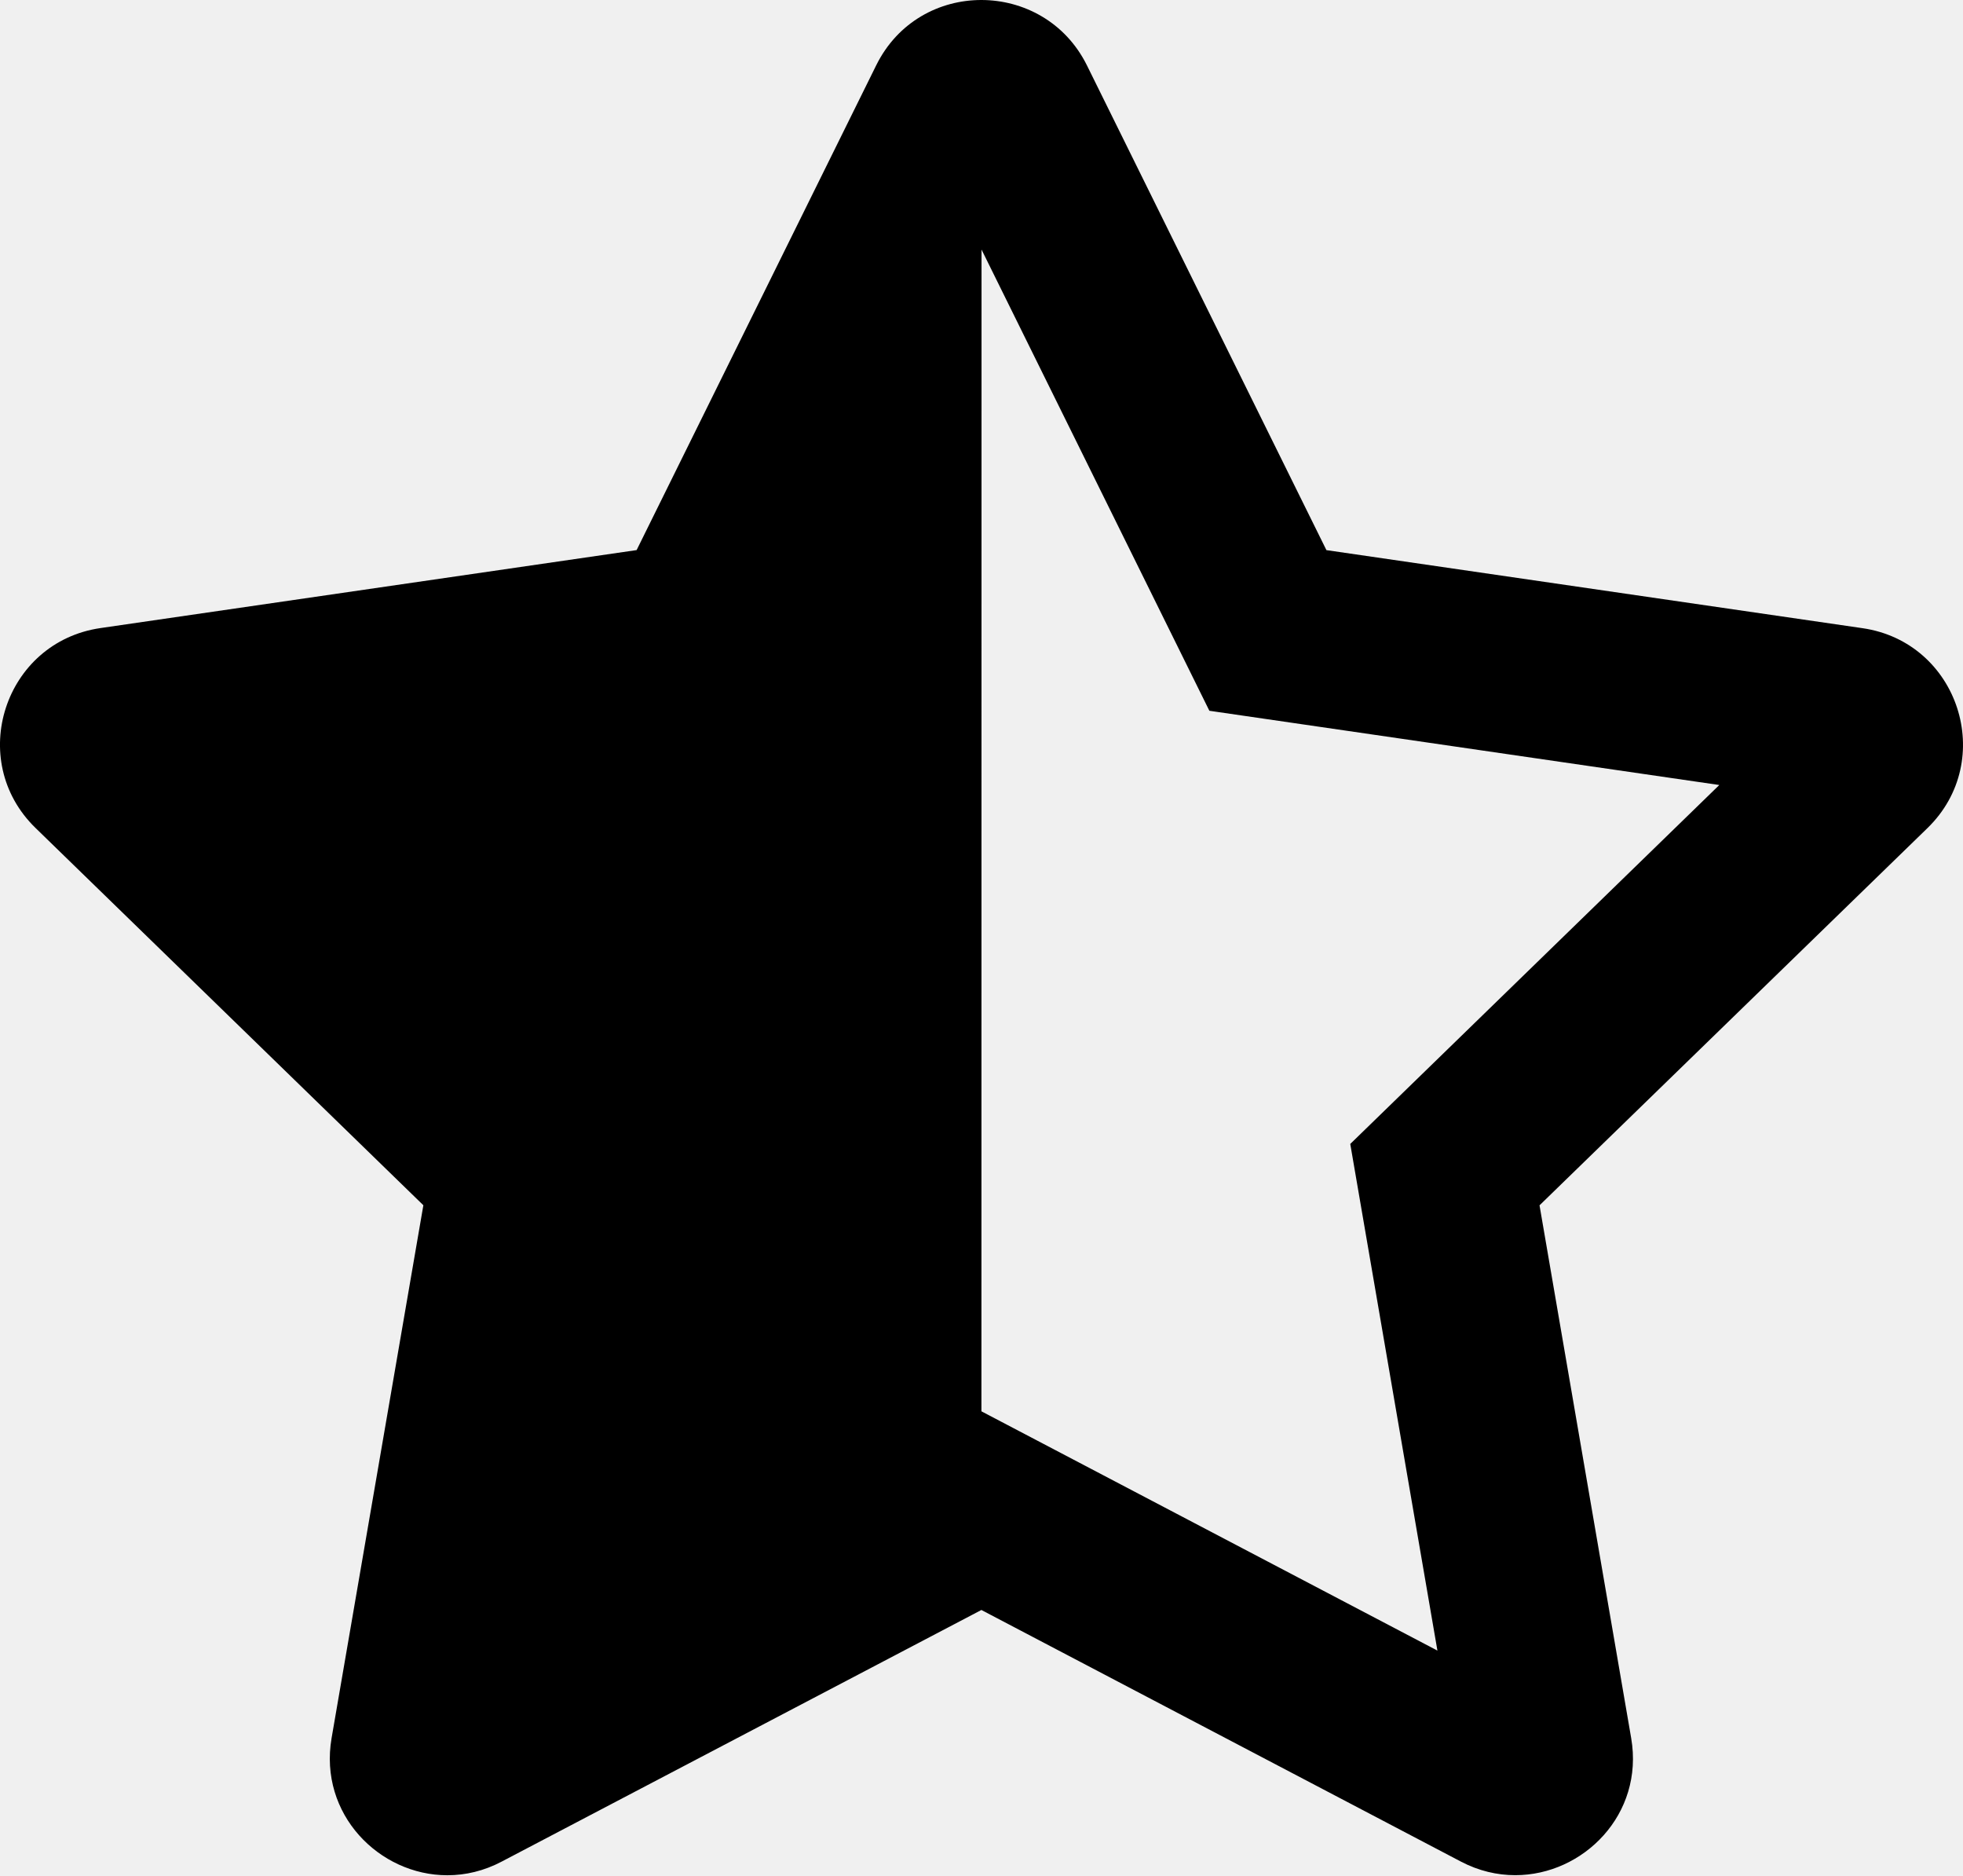
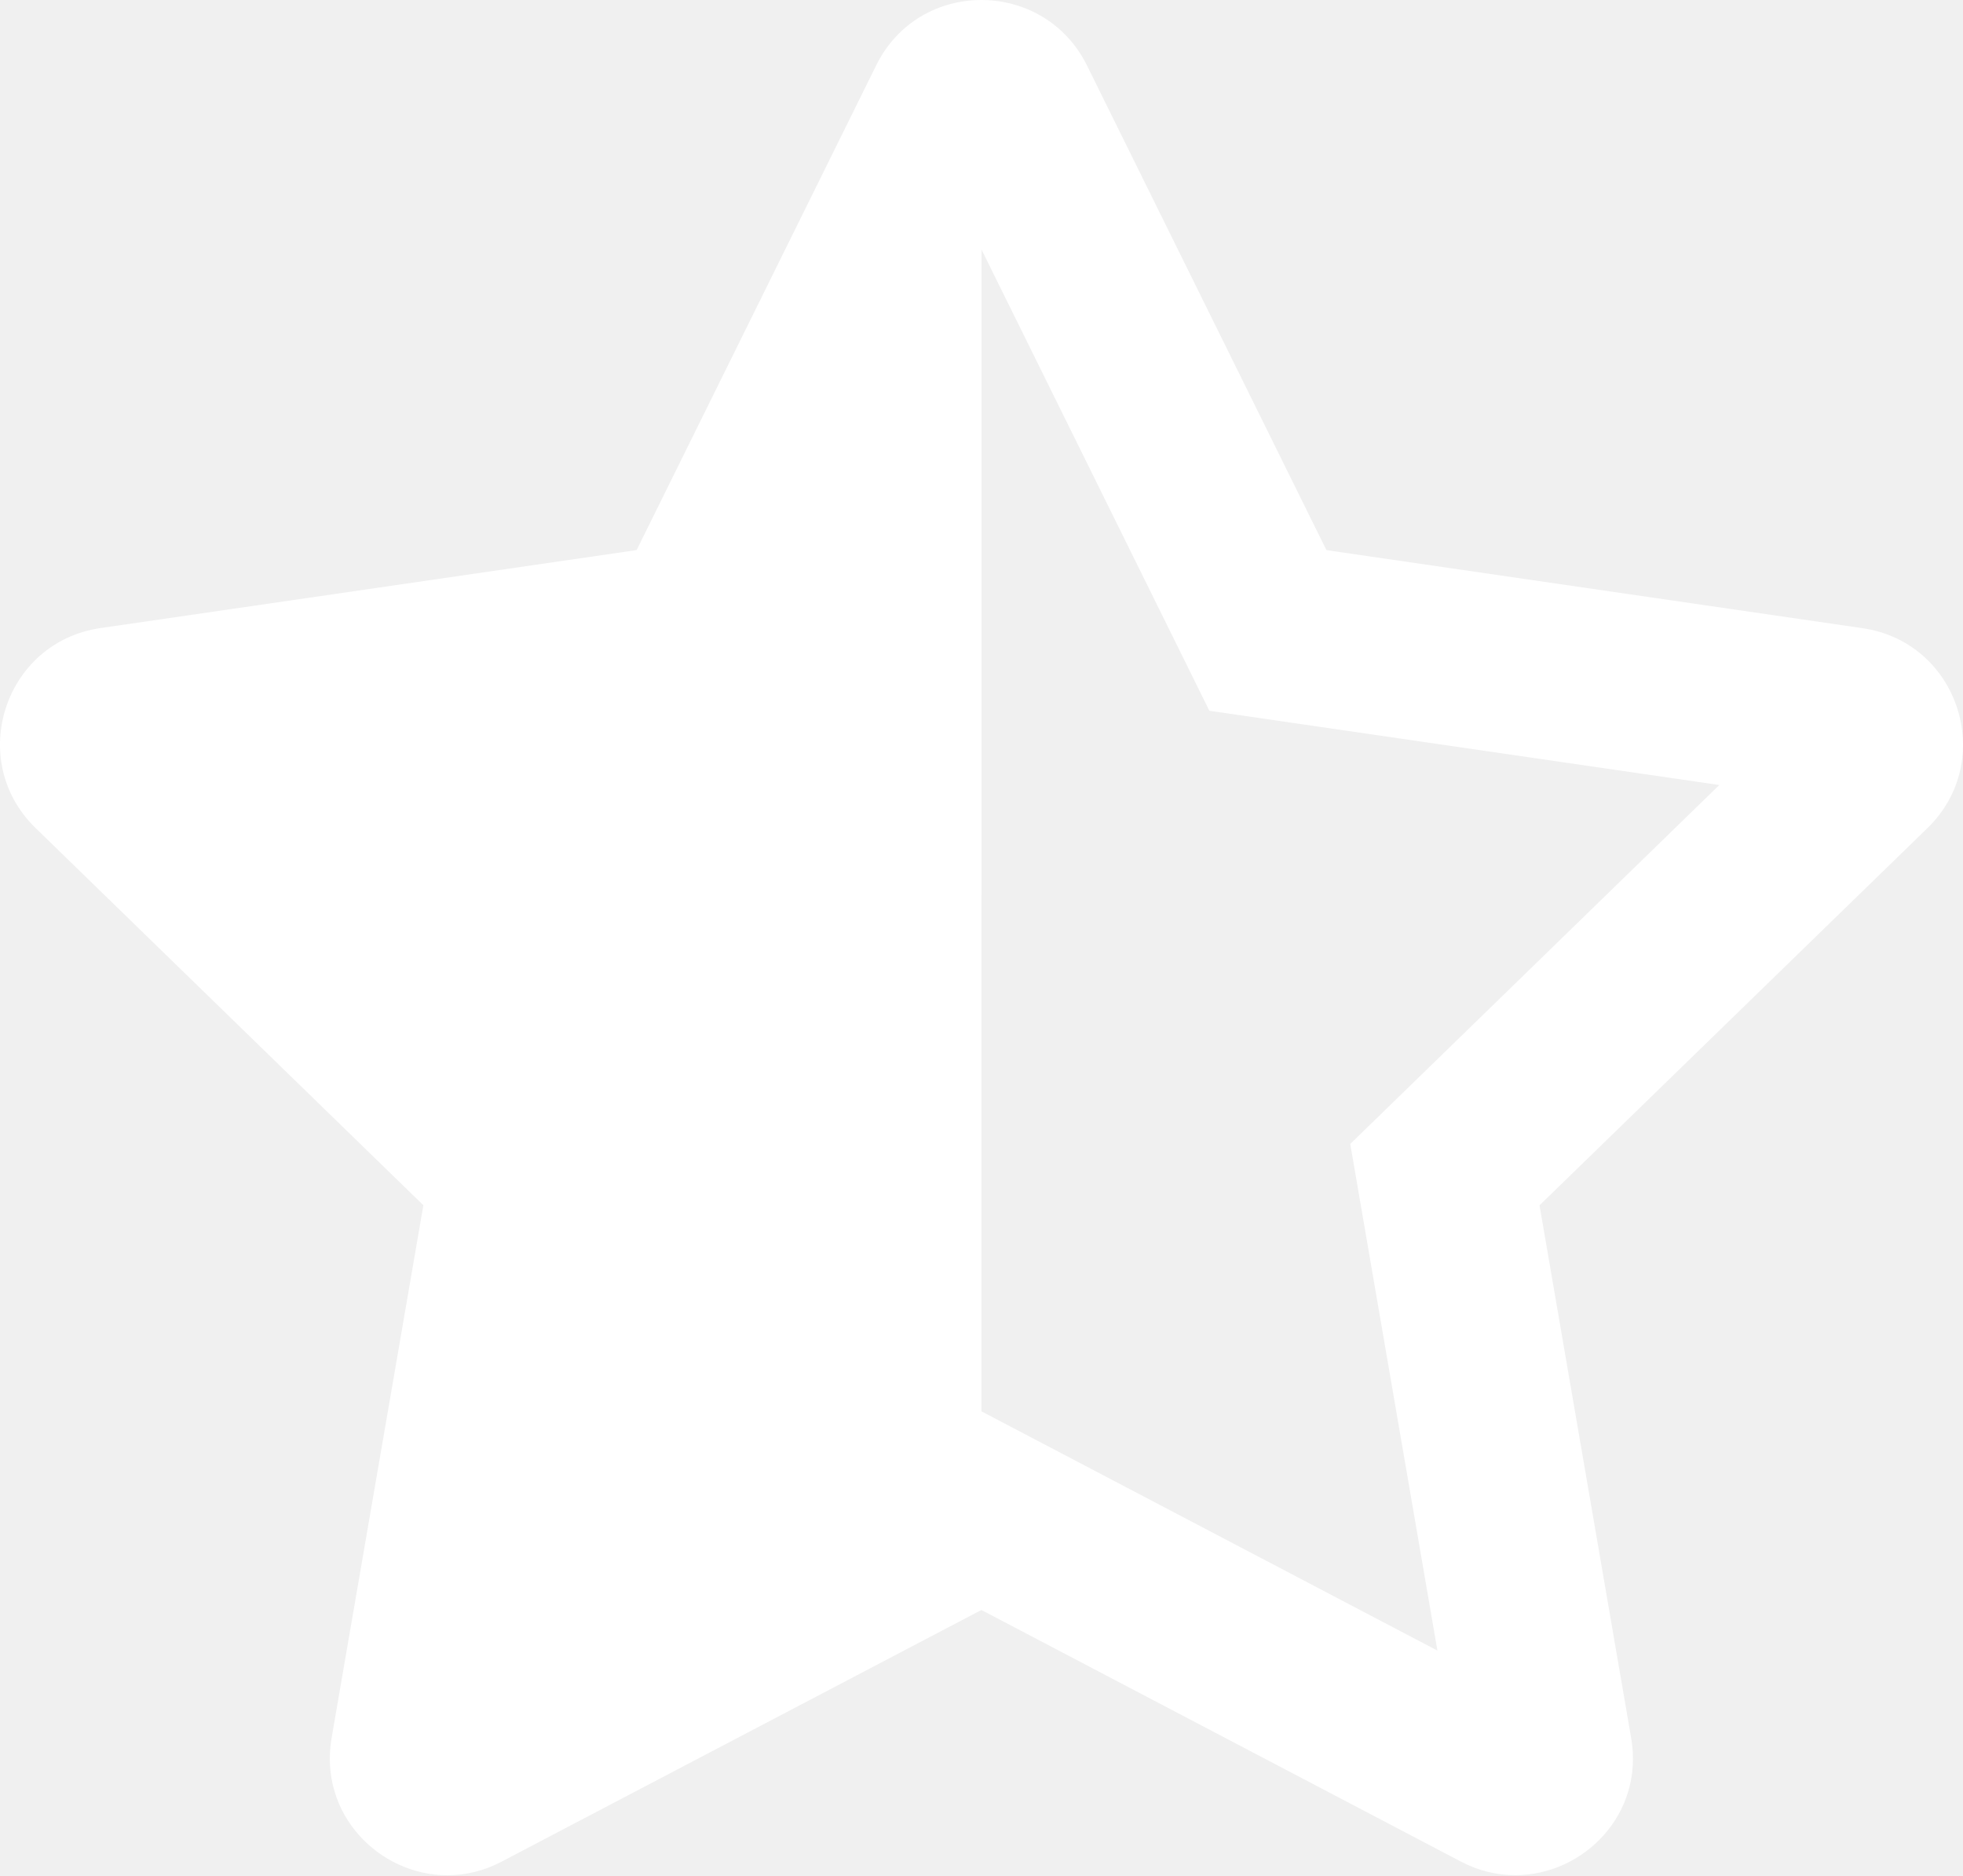
<svg xmlns="http://www.w3.org/2000/svg" viewBox="0 0 536 512">
-   <path d="M508.55 171.51L362.18 150.2 296.77 17.81C290.89 5.98 279.42 0 267.95 0c-11.4 0-22.79 5.9-28.69 17.81l-65.43 132.38-146.38 21.29c-26.25 3.8-36.77 36.09-17.74 54.59l105.89 103-25.06 145.48C86.98 495.33 103.57 512 122.15 512c4.93 0 10-1.17 14.87-3.75l130.95-68.68 130.94 68.7c4.86 2.55 9.92 3.71 14.83 3.71 18.6 0 35.22-16.61 31.66-37.4l-25.03-145.49 105.91-102.98c19.04-18.5 8.52-50.8-17.73-54.6zm-121.74 123.2l-18.12 17.62 4.28 24.88 19.52 113.45-102.13-53.59-22.38-11.74.03-317.19 51.03 103.29 11.18 22.63 25.01 3.64 114.23 16.63-82.65 80.38z" />
+   <path fill="white" d="M508.55 171.51L362.18 150.2 296.77 17.81C290.89 5.98 279.42 0 267.95 0c-11.4 0-22.79 5.9-28.69 17.81l-65.43 132.38-146.38 21.29c-26.25 3.8-36.77 36.09-17.74 54.59l105.89 103-25.06 145.48C86.98 495.33 103.57 512 122.15 512c4.93 0 10-1.17 14.87-3.75l130.95-68.68 130.94 68.7c4.86 2.55 9.92 3.71 14.83 3.71 18.6 0 35.22-16.61 31.66-37.4l-25.03-145.49 105.91-102.98c19.04-18.5 8.52-50.8-17.73-54.6zm-121.74 123.2l-18.12 17.62 4.28 24.88 19.52 113.45-102.13-53.59-22.38-11.74.03-317.19 51.03 103.29 11.18 22.63 25.01 3.64 114.23 16.63-82.65 80.38z" />
</svg>
